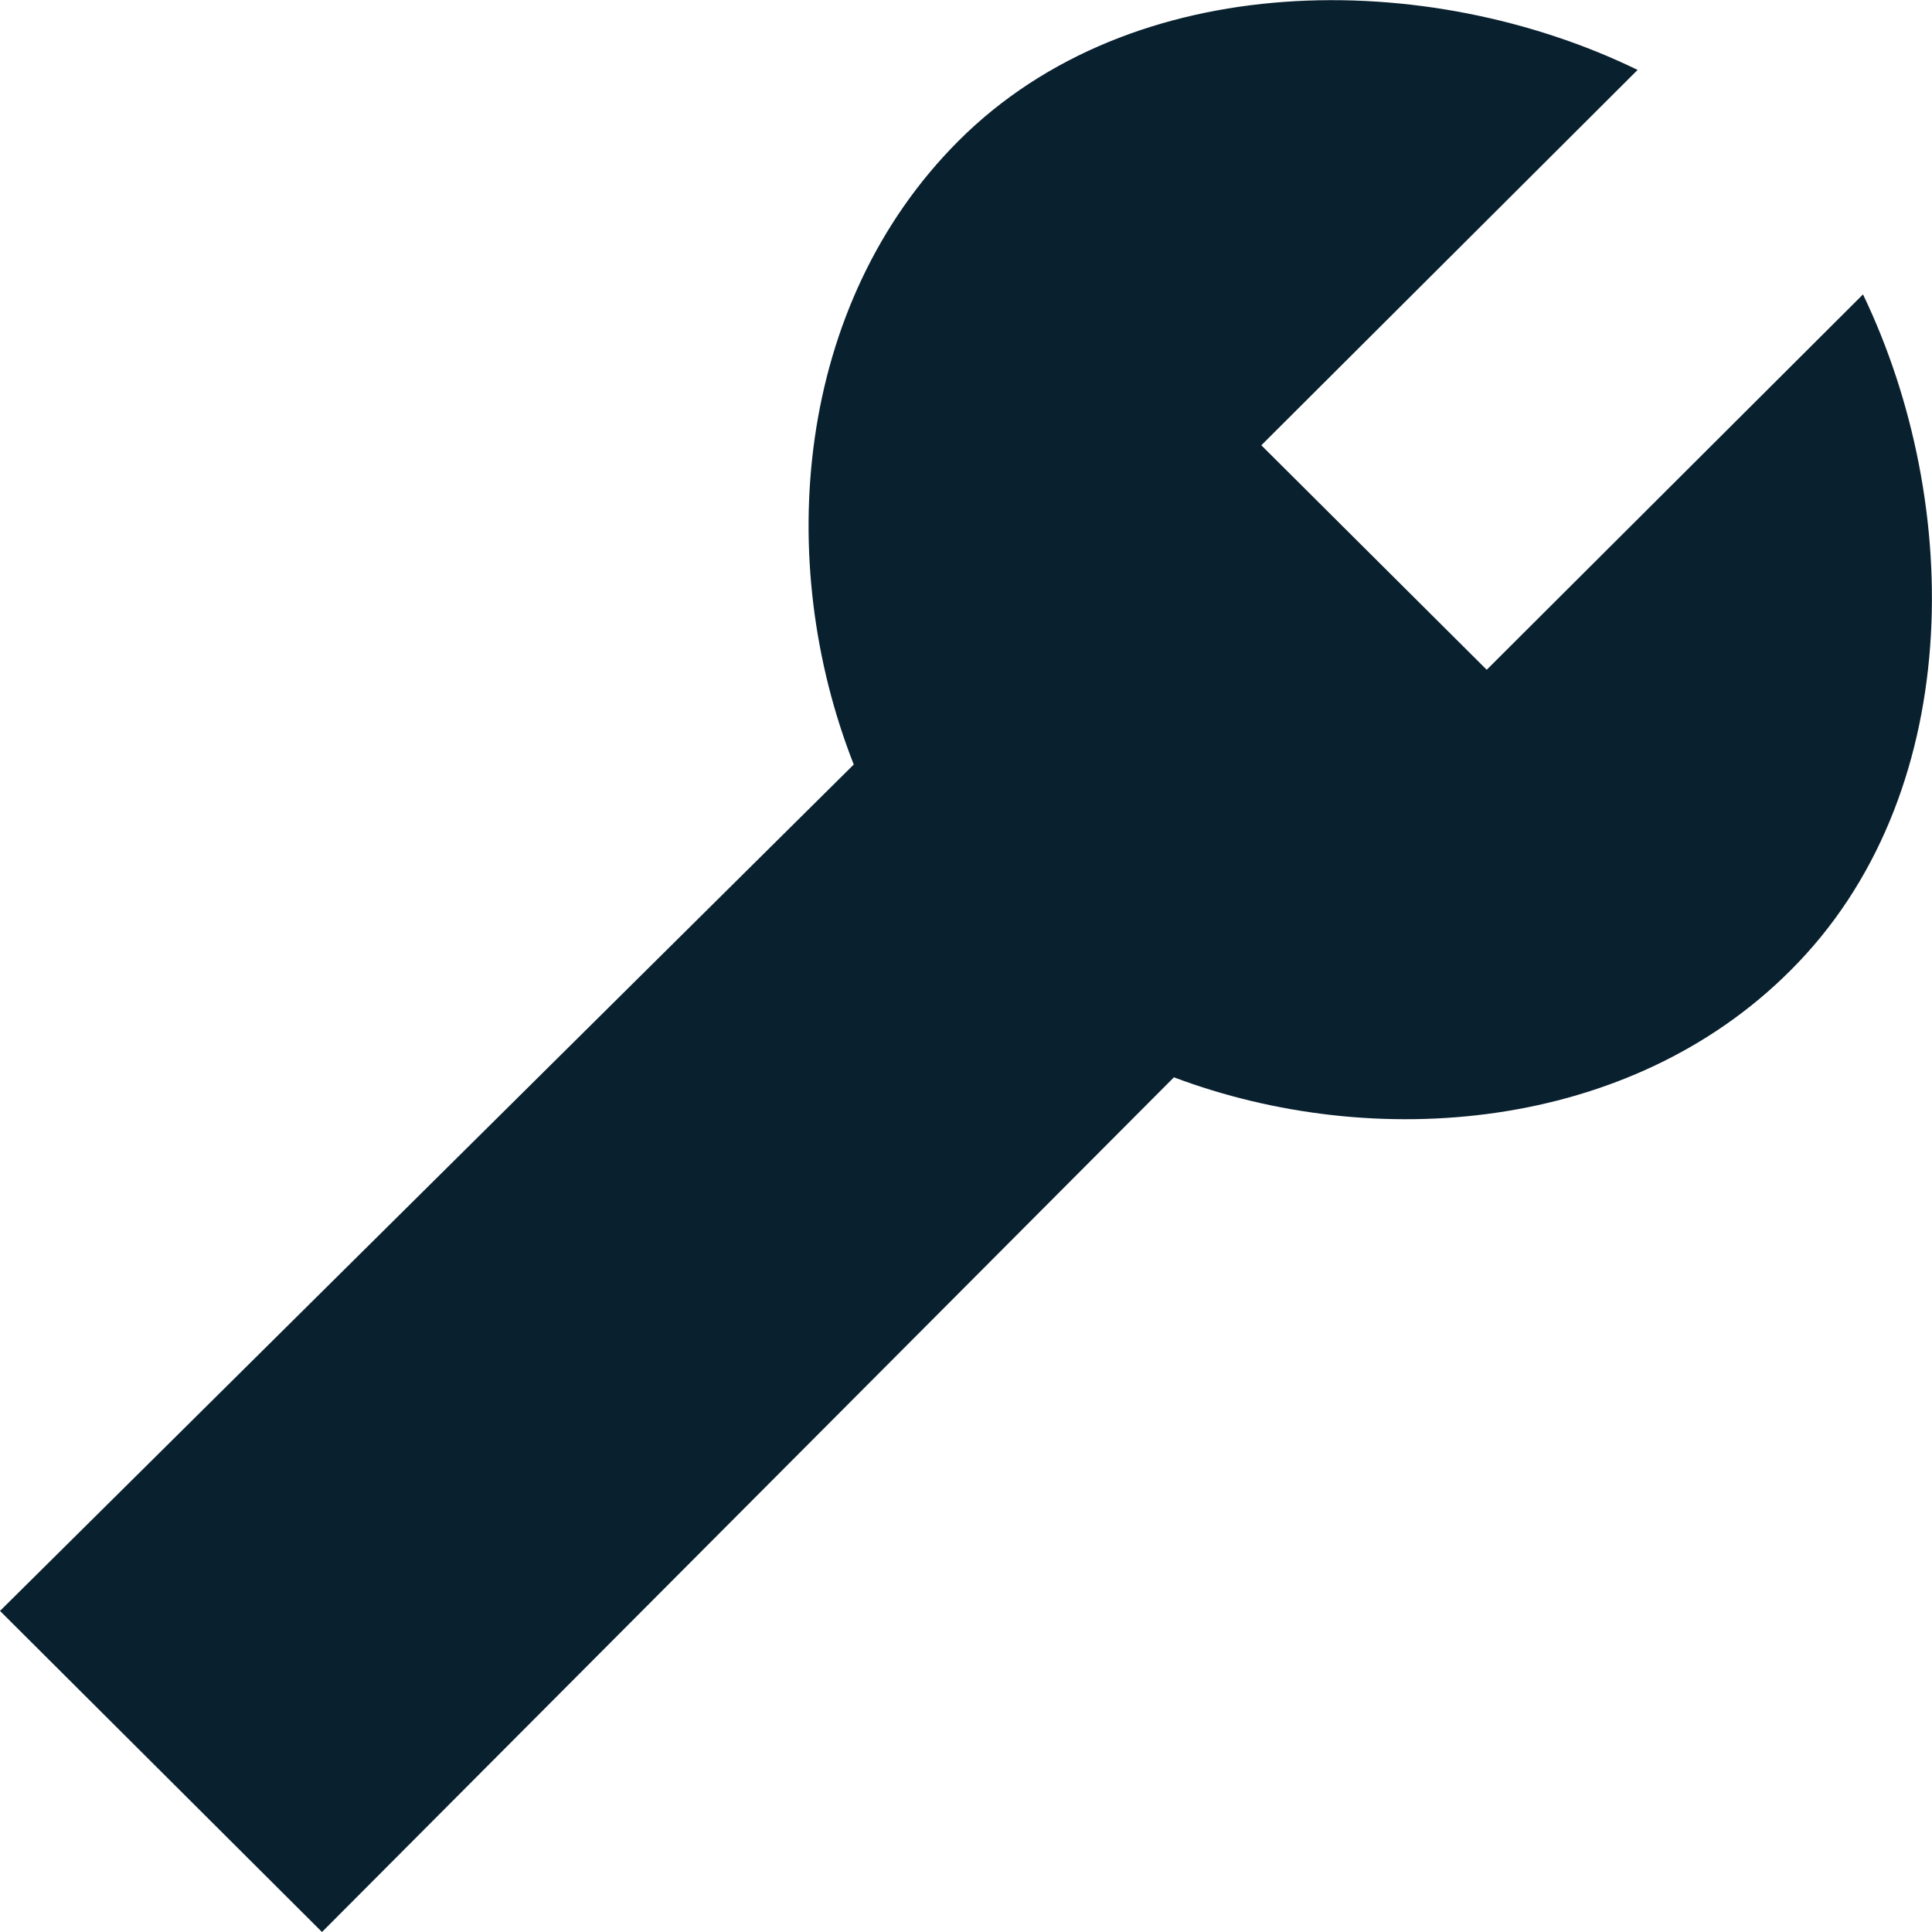
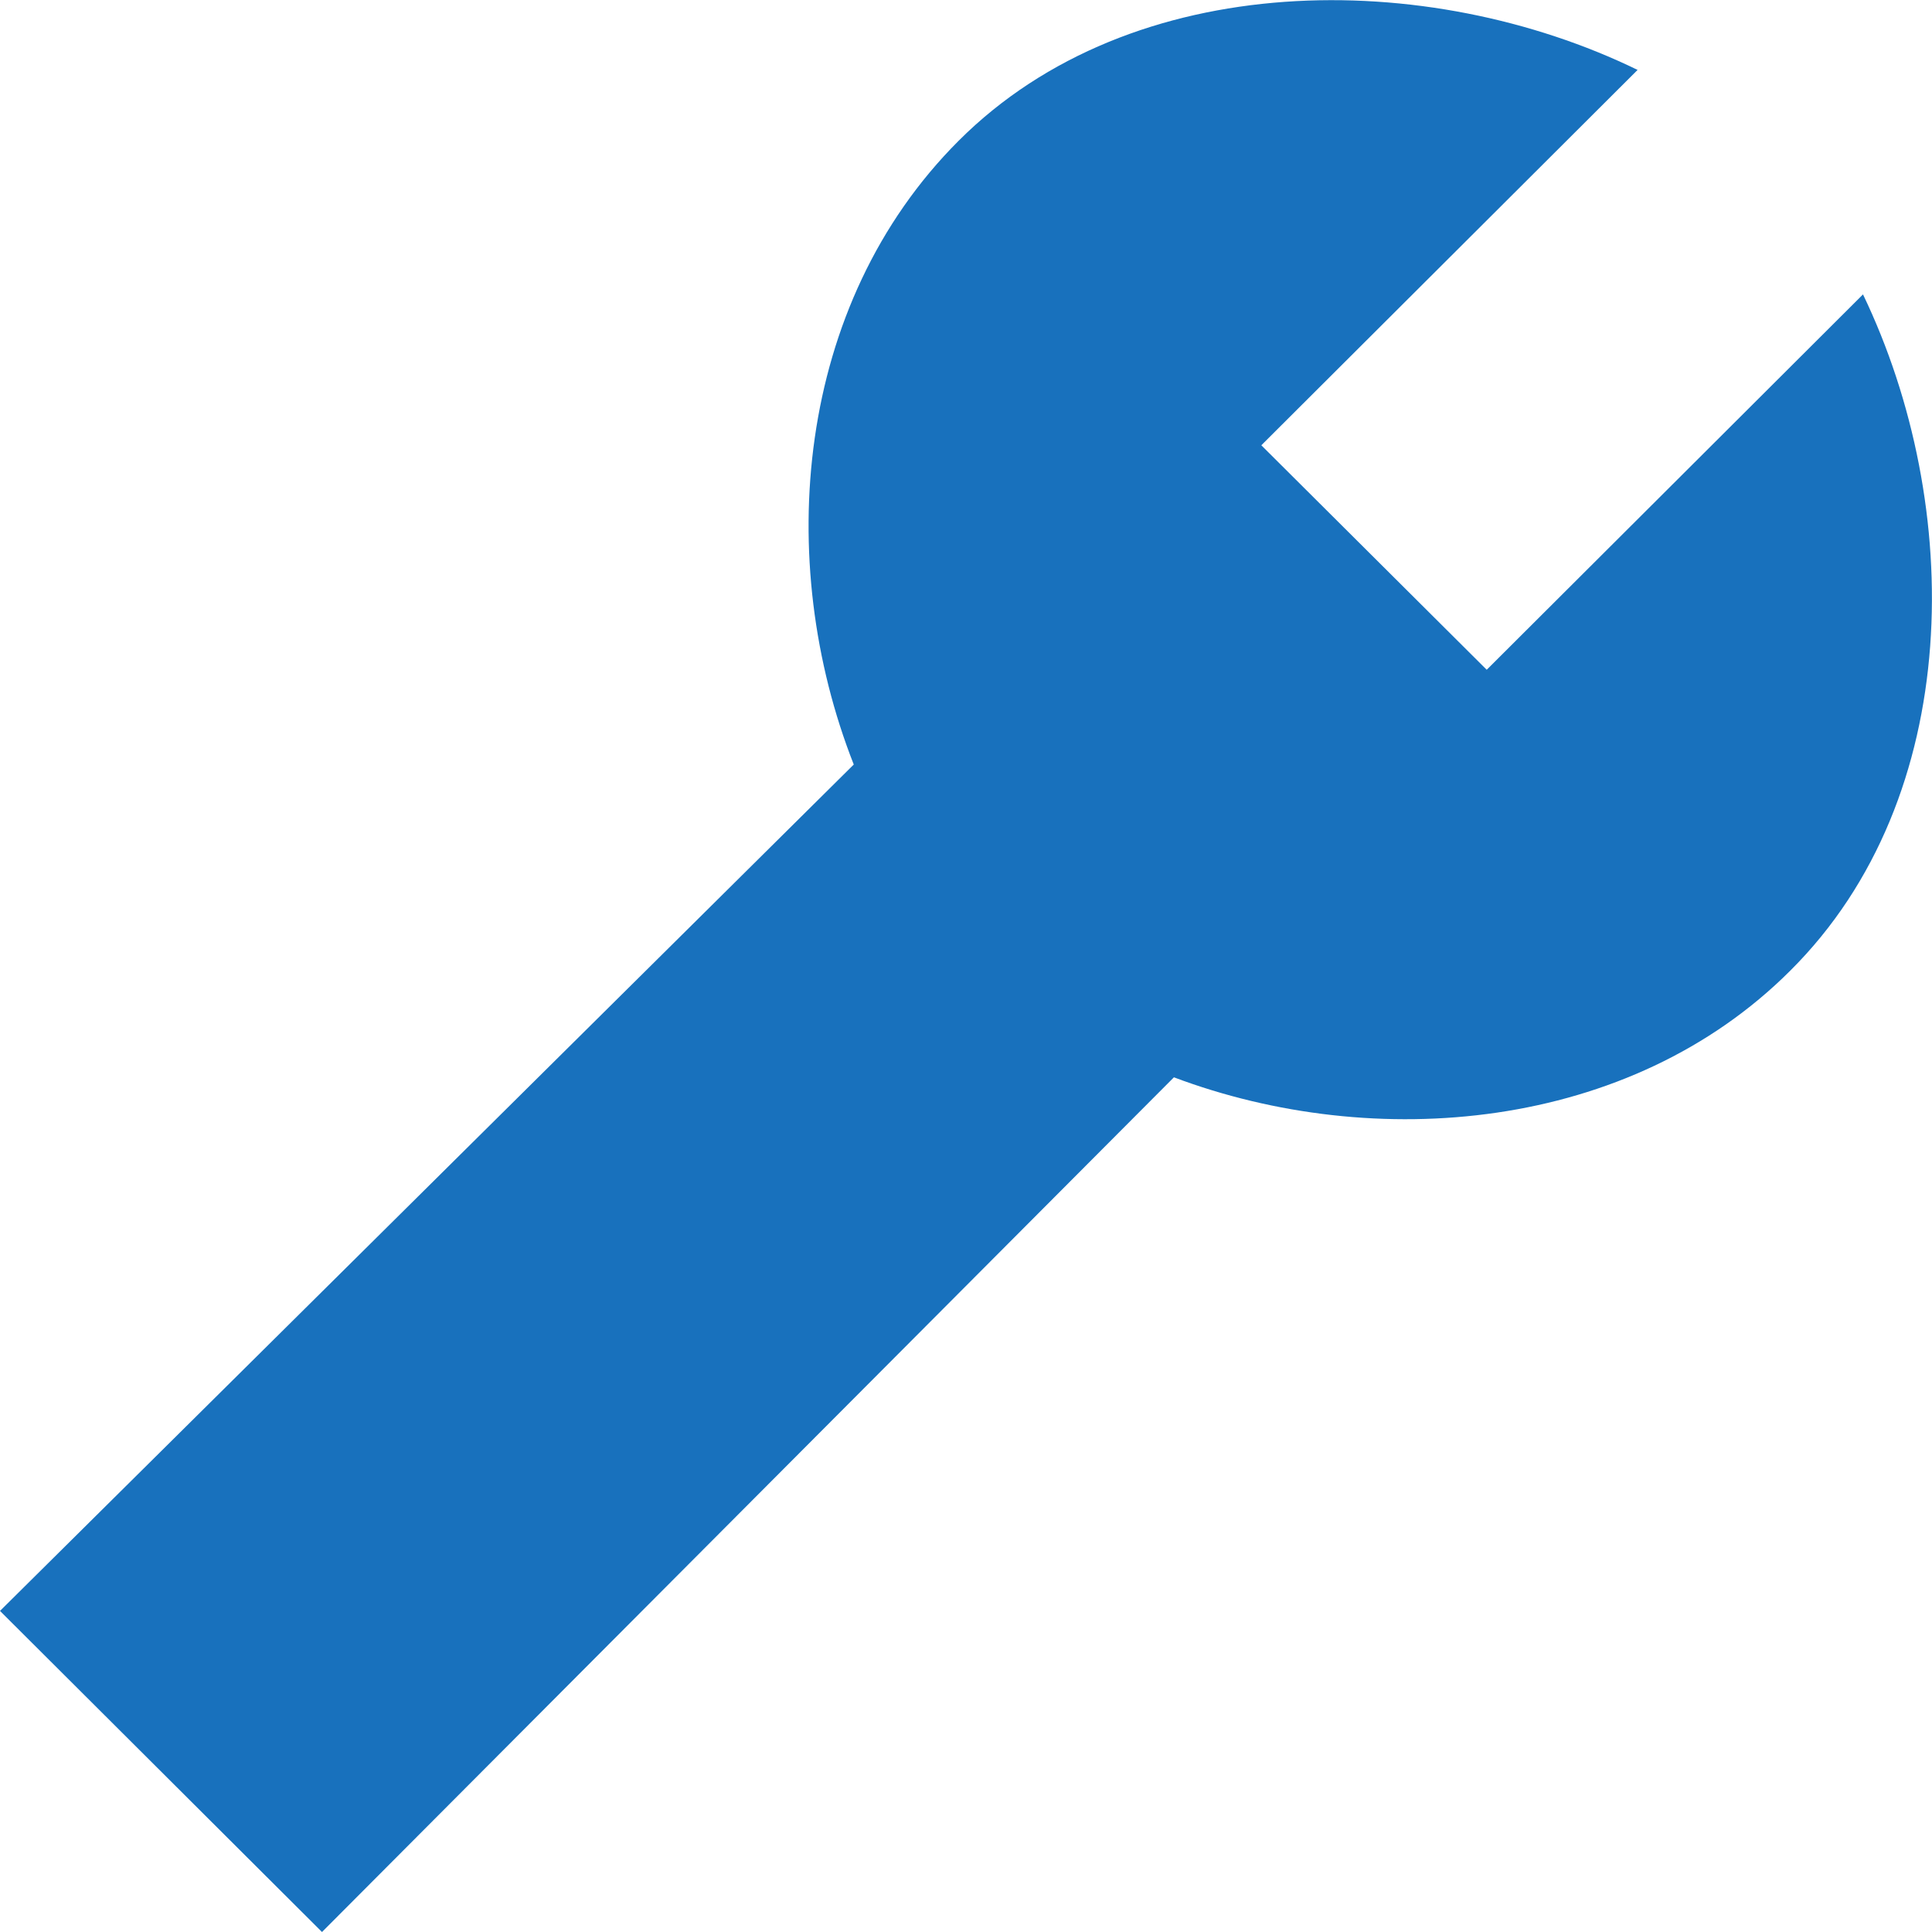
<svg xmlns="http://www.w3.org/2000/svg" id="Layer_1" data-name="Layer 1" viewBox="0 0 21 21">
  <defs>
    <style>
      .cls-1 {
-         fill: #09202f;
+         fill: #1871bd;
      }
    </style>
  </defs>
  <path class="cls-1" d="M9.28,8.31L0,17.51l3.5,3.49,9.26-9.29c2.18.82,4.95.59,6.7-1.16,1.9-1.89,1.89-5.06.79-7.35l-4.09,4.08-2.45-2.44L17.8.76c-2.28-1.11-5.49-1.12-7.38.77-1.78,1.78-2.01,4.57-1.14,6.78Z" />
</svg>
